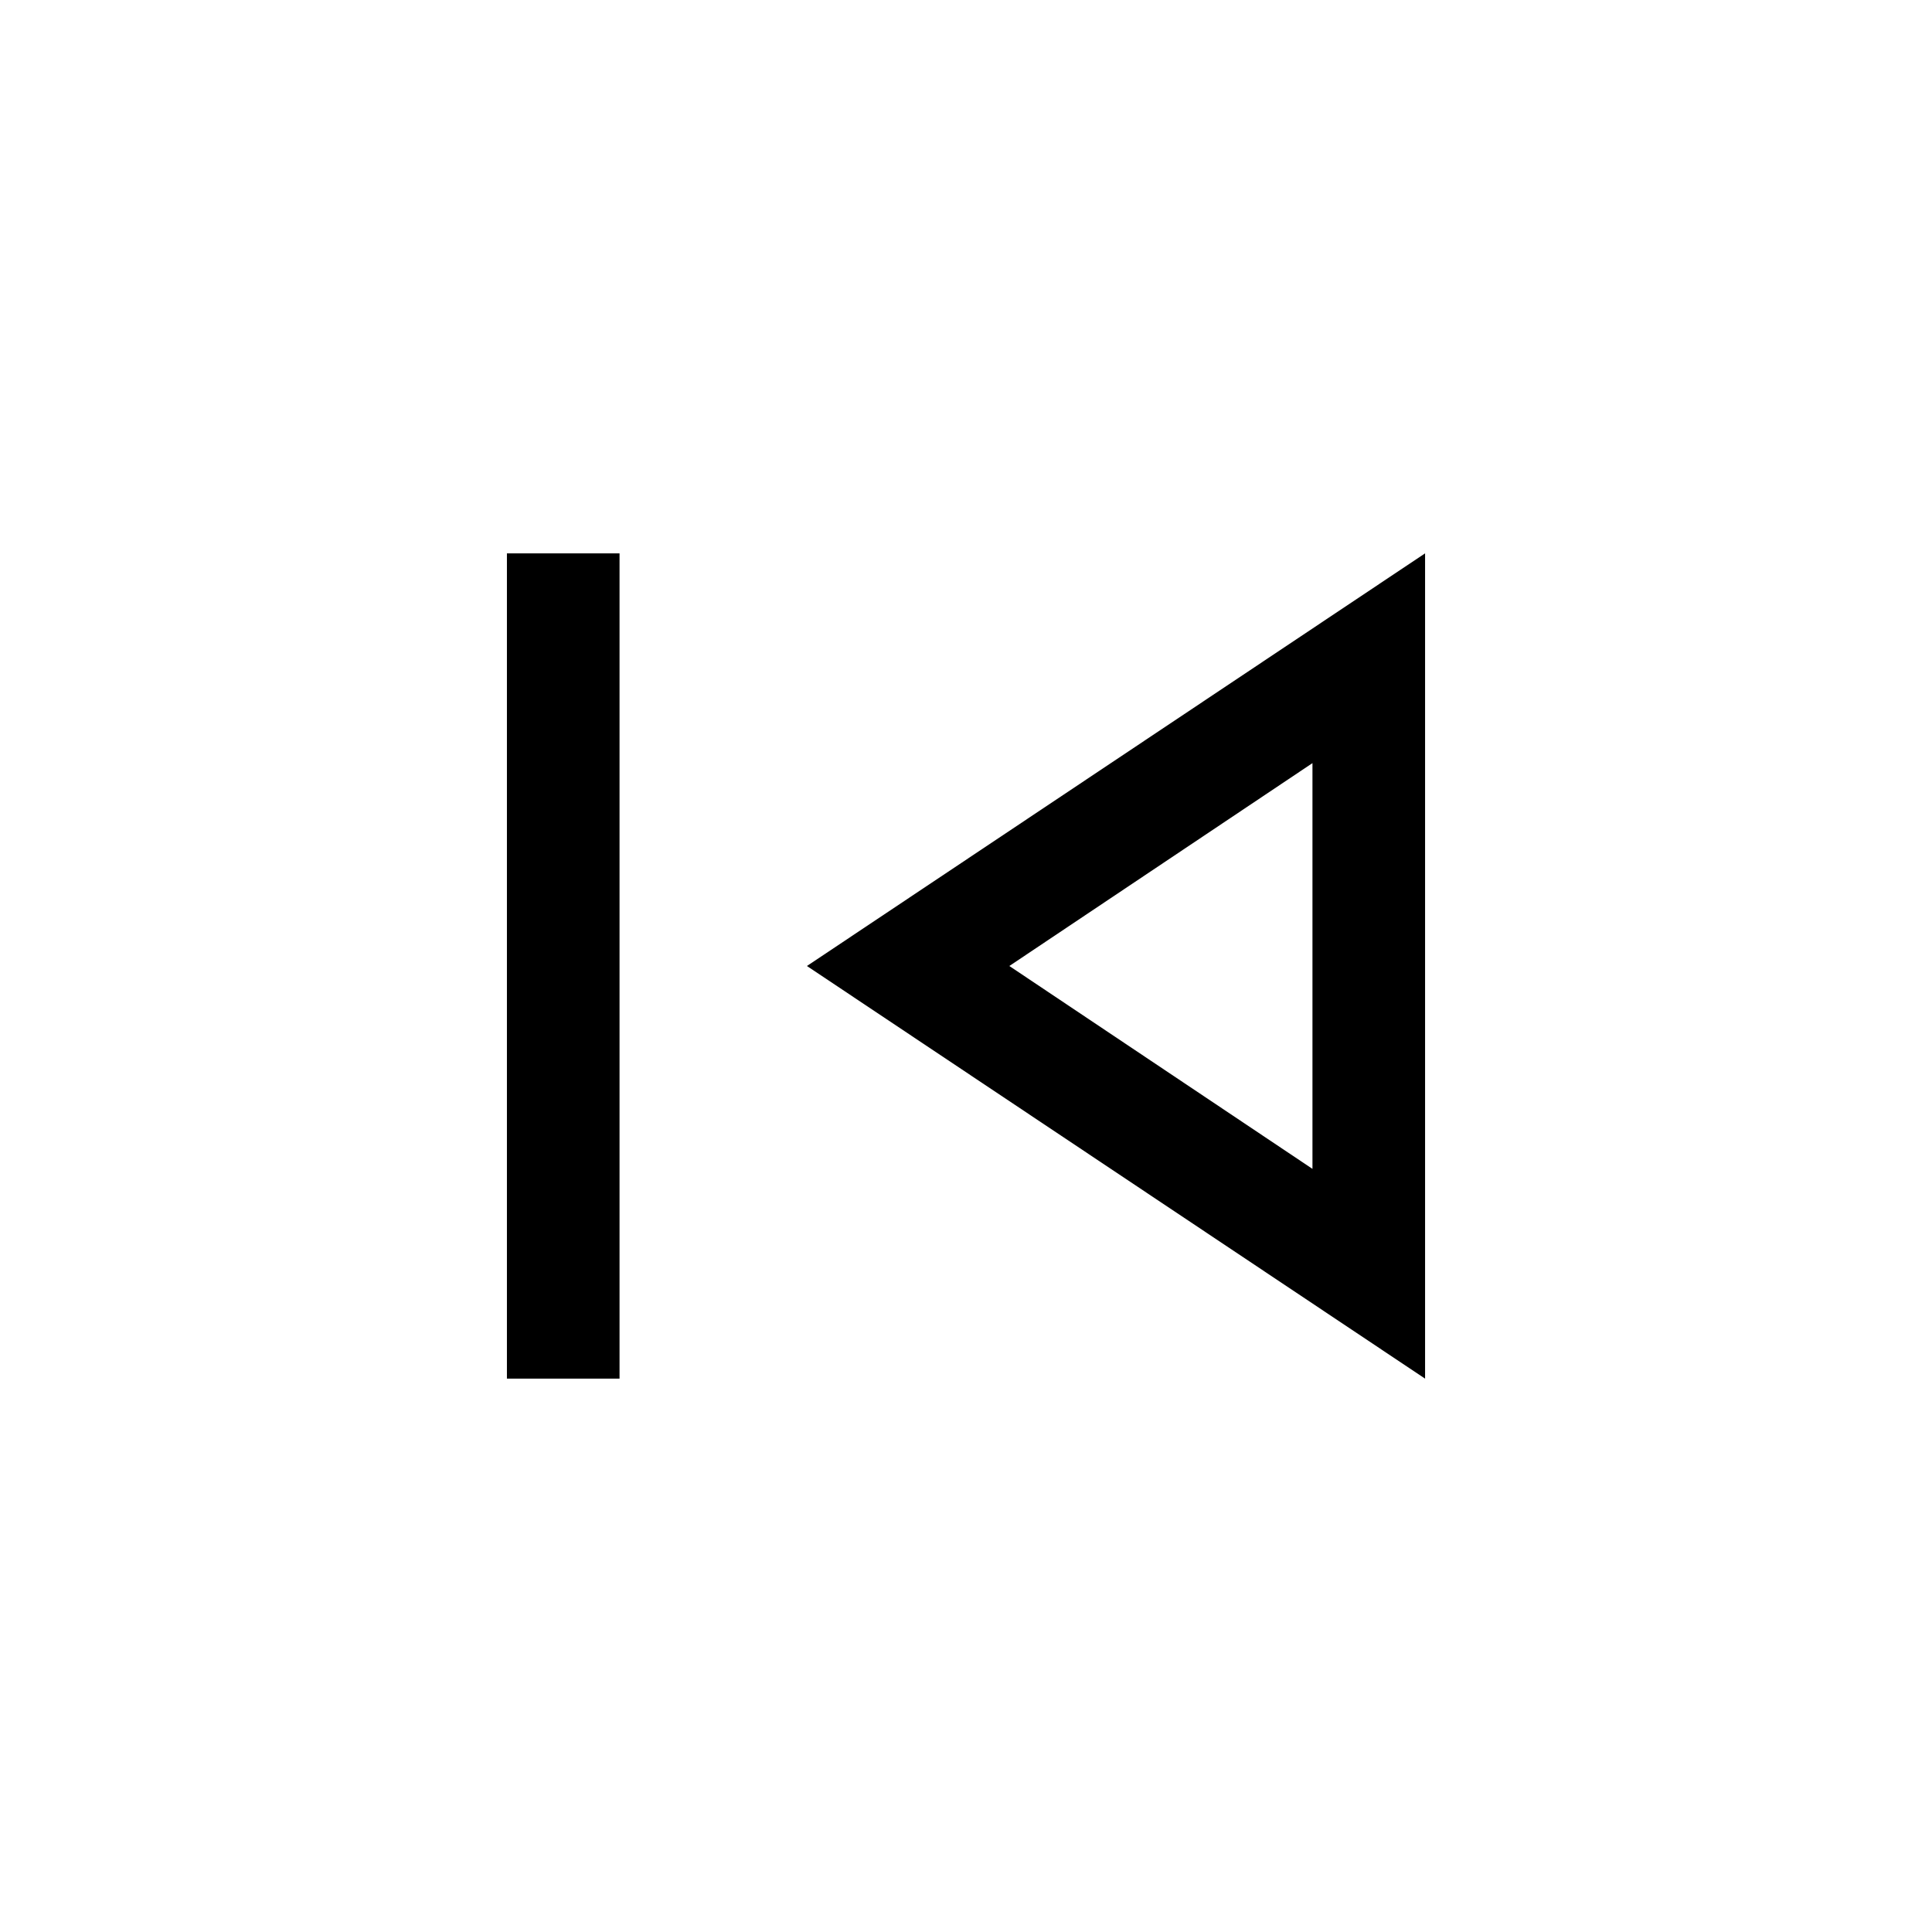
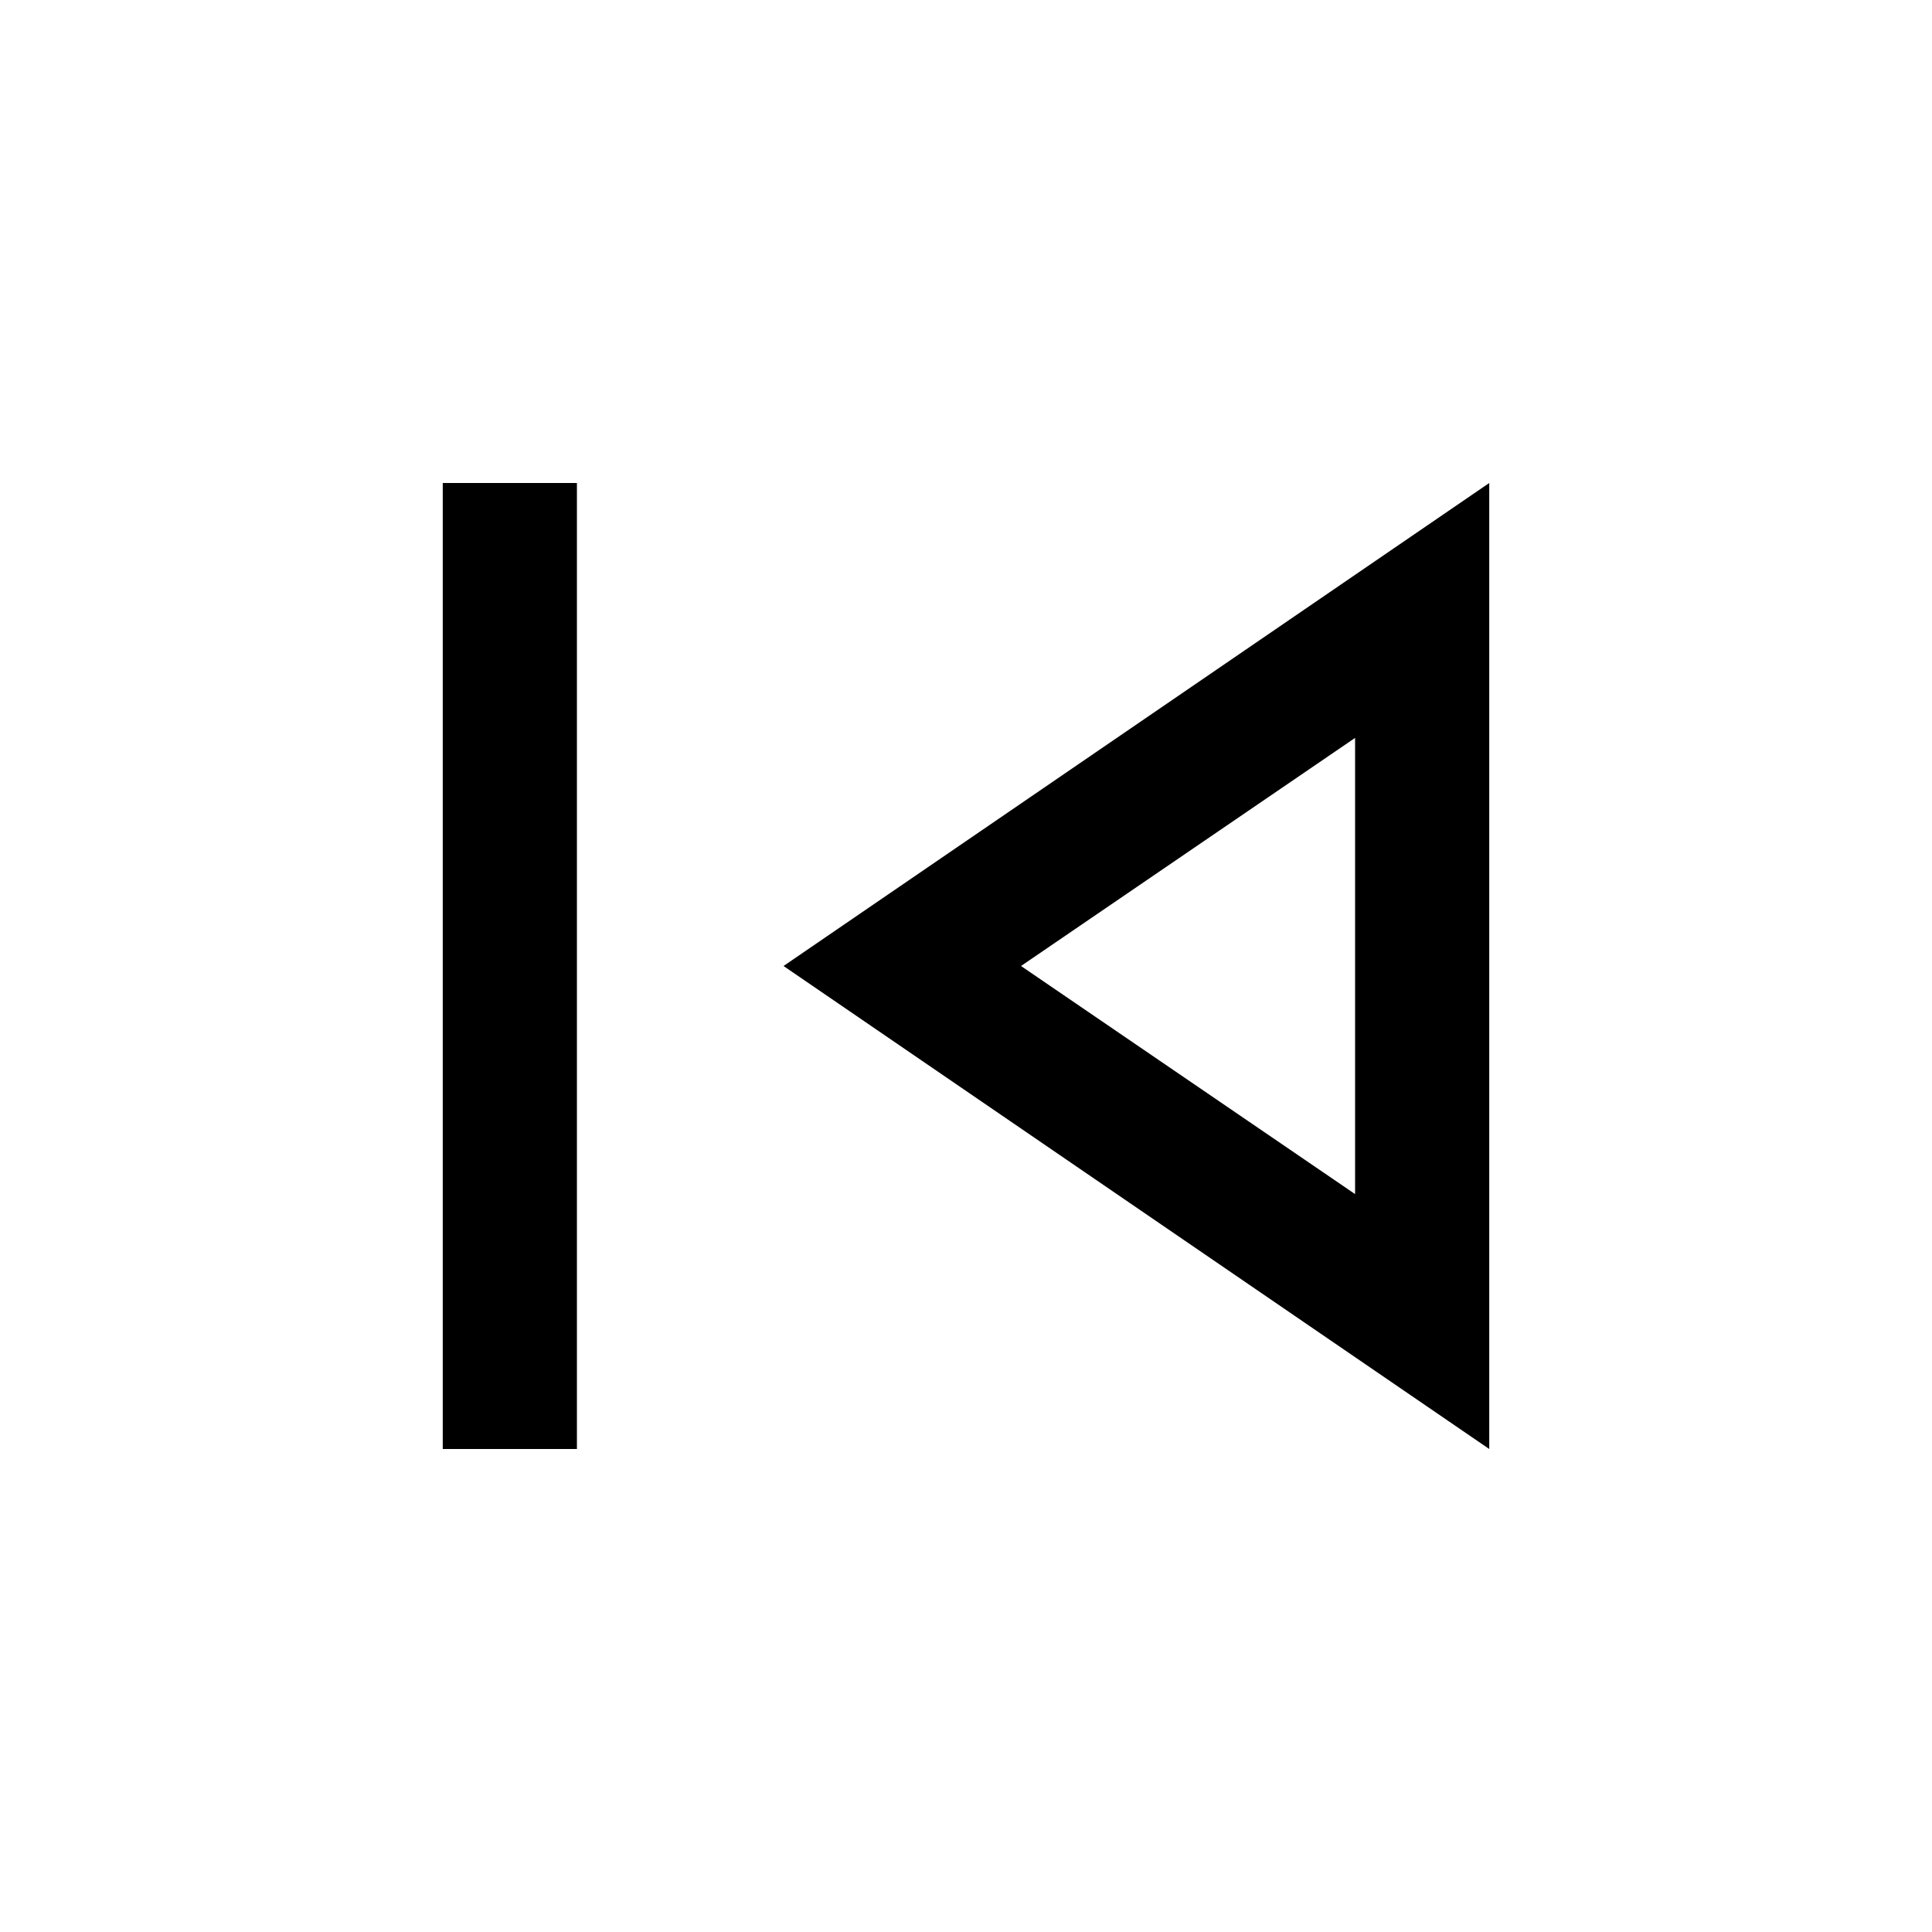
- <svg xmlns="http://www.w3.org/2000/svg" height="24" viewBox="0 -960 960 960" width="24">
-   <path d="M251.886-274.963v-410.074h55.96v410.074h-55.96Zm456.228 0L400.963-480l307.151-205.037v410.074ZM652.154-480Zm0 100.808v-201.616L501.537-480l150.617 100.808Z" />
+ <svg xmlns="http://www.w3.org/2000/svg" height="40" viewBox="0 -960 960 960" width="40">
+   <path d="M220-240v-480h66.666v480H220Zm520 0L389.334-480 740-720v480Zm-66.666-240Zm0 113.334v-226.668L507.333-480l166.001 113.334Z" />
</svg>
